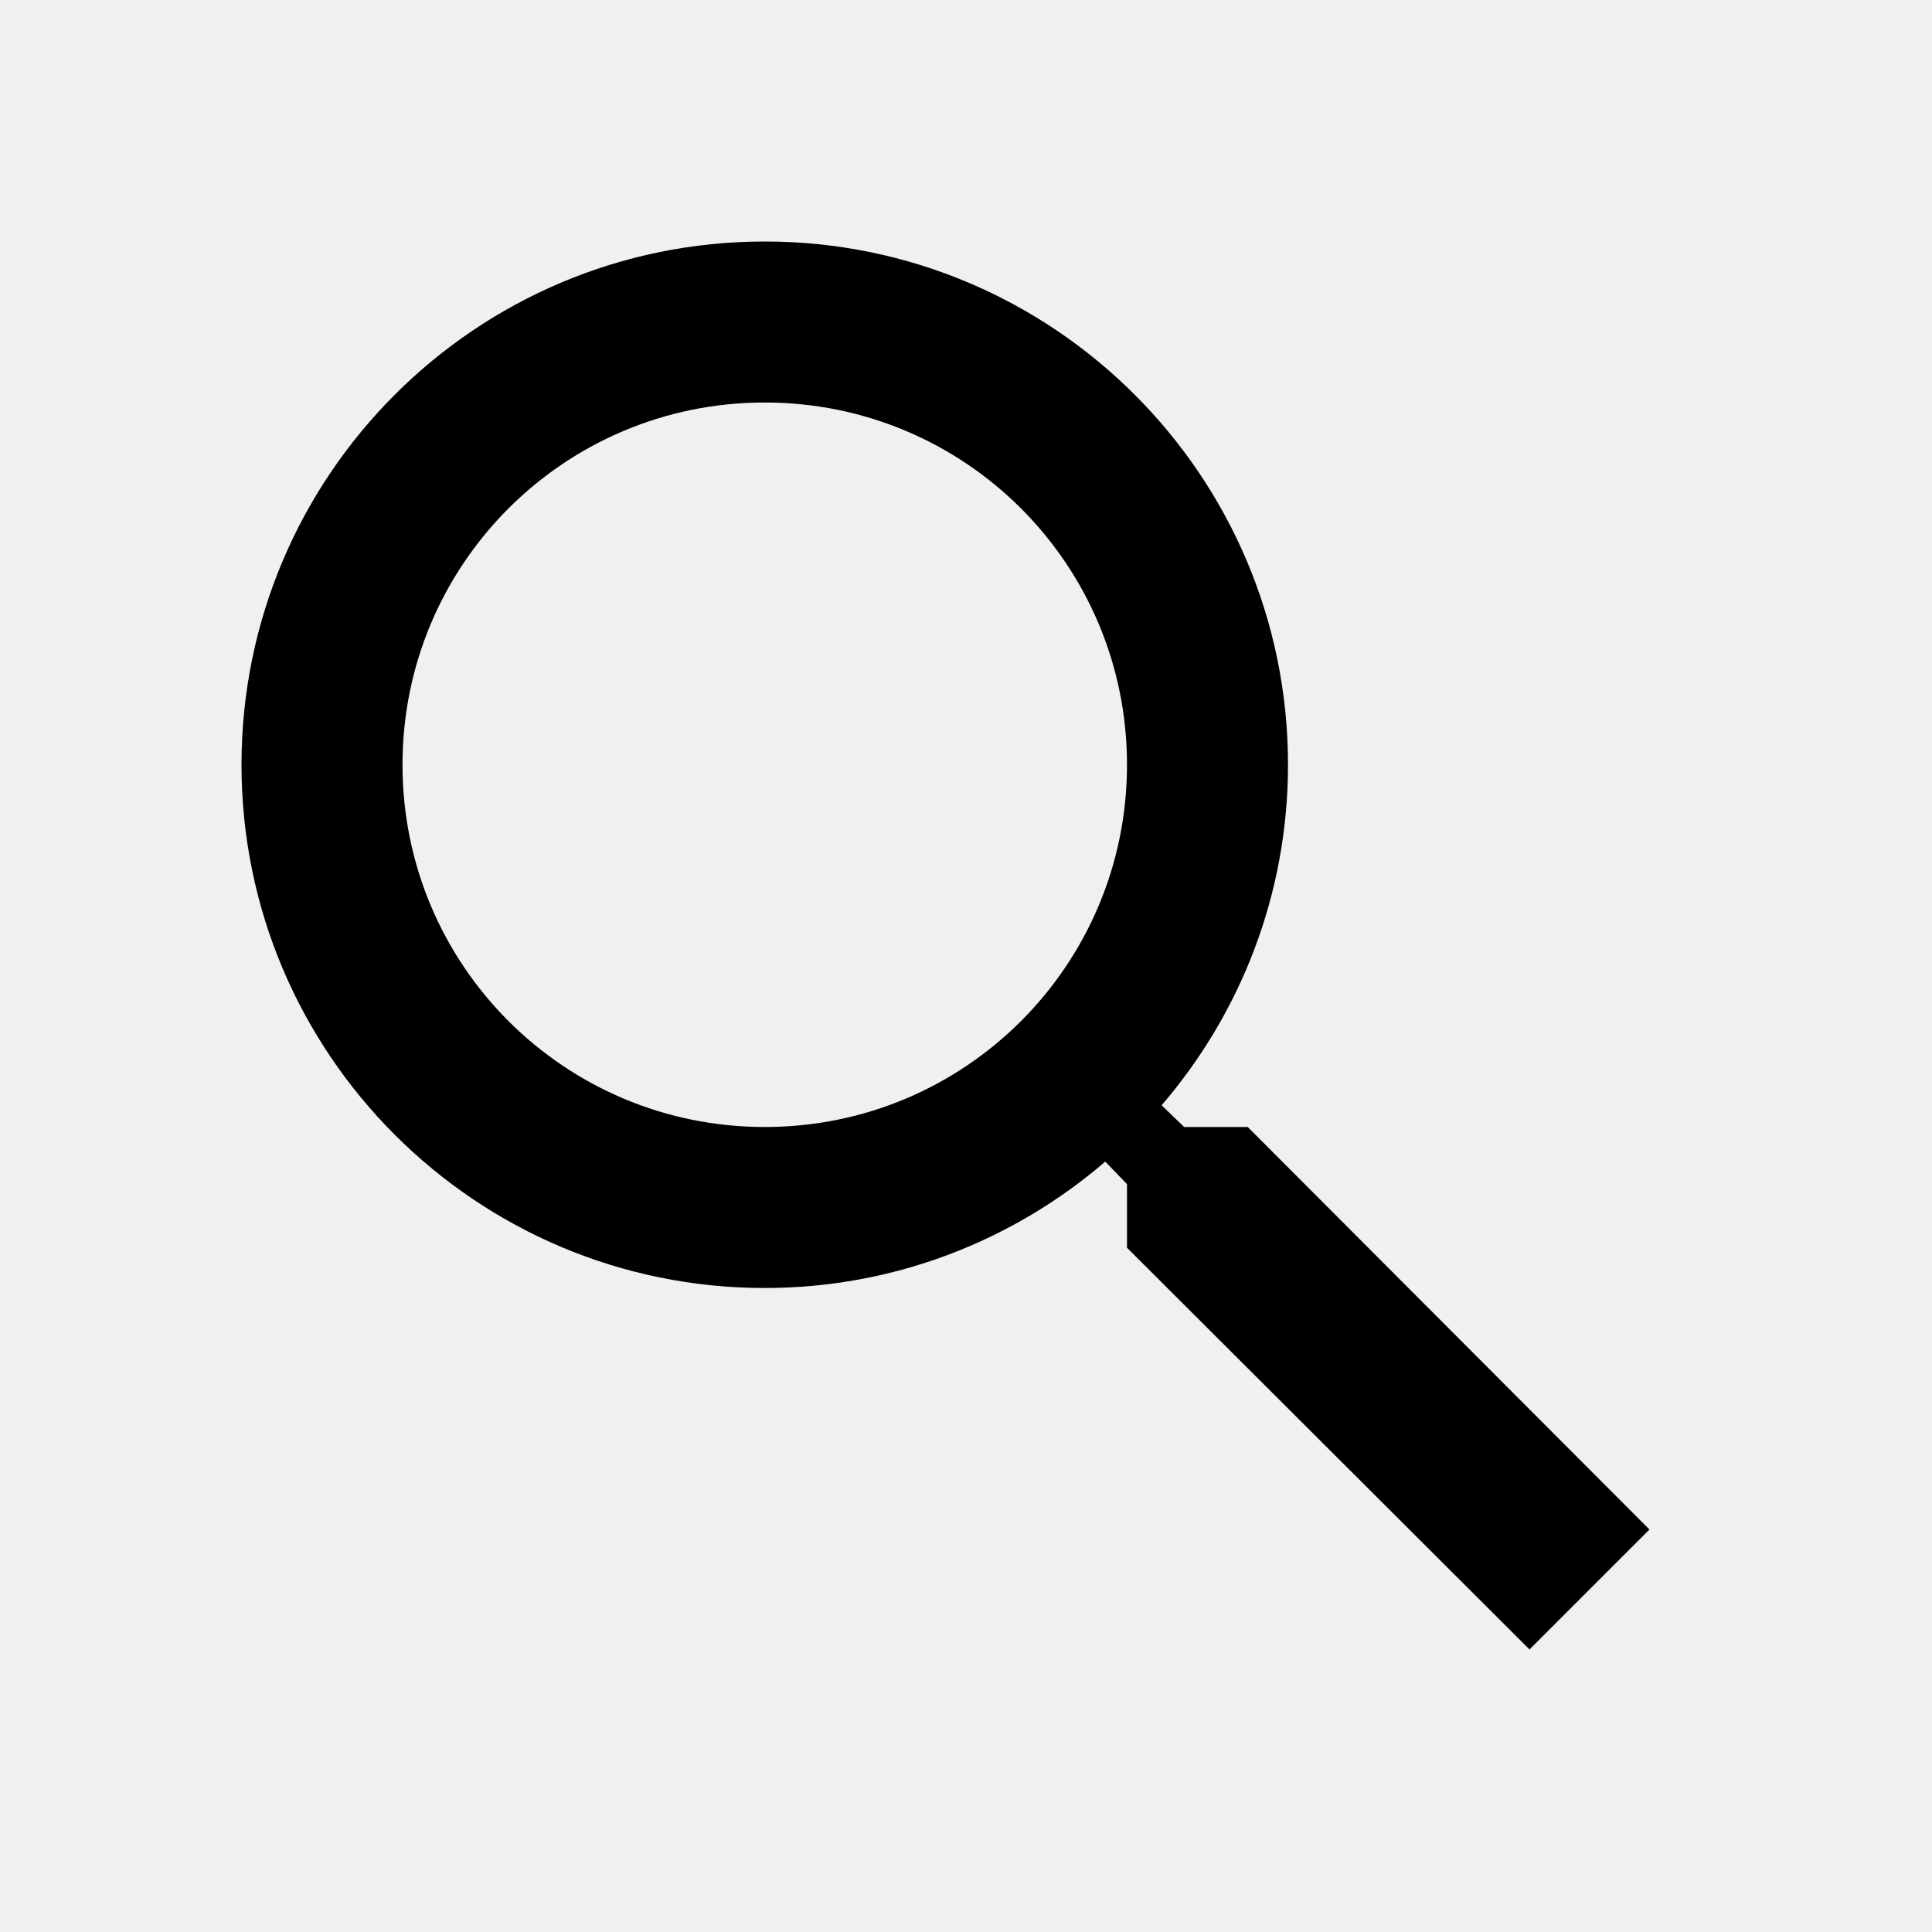
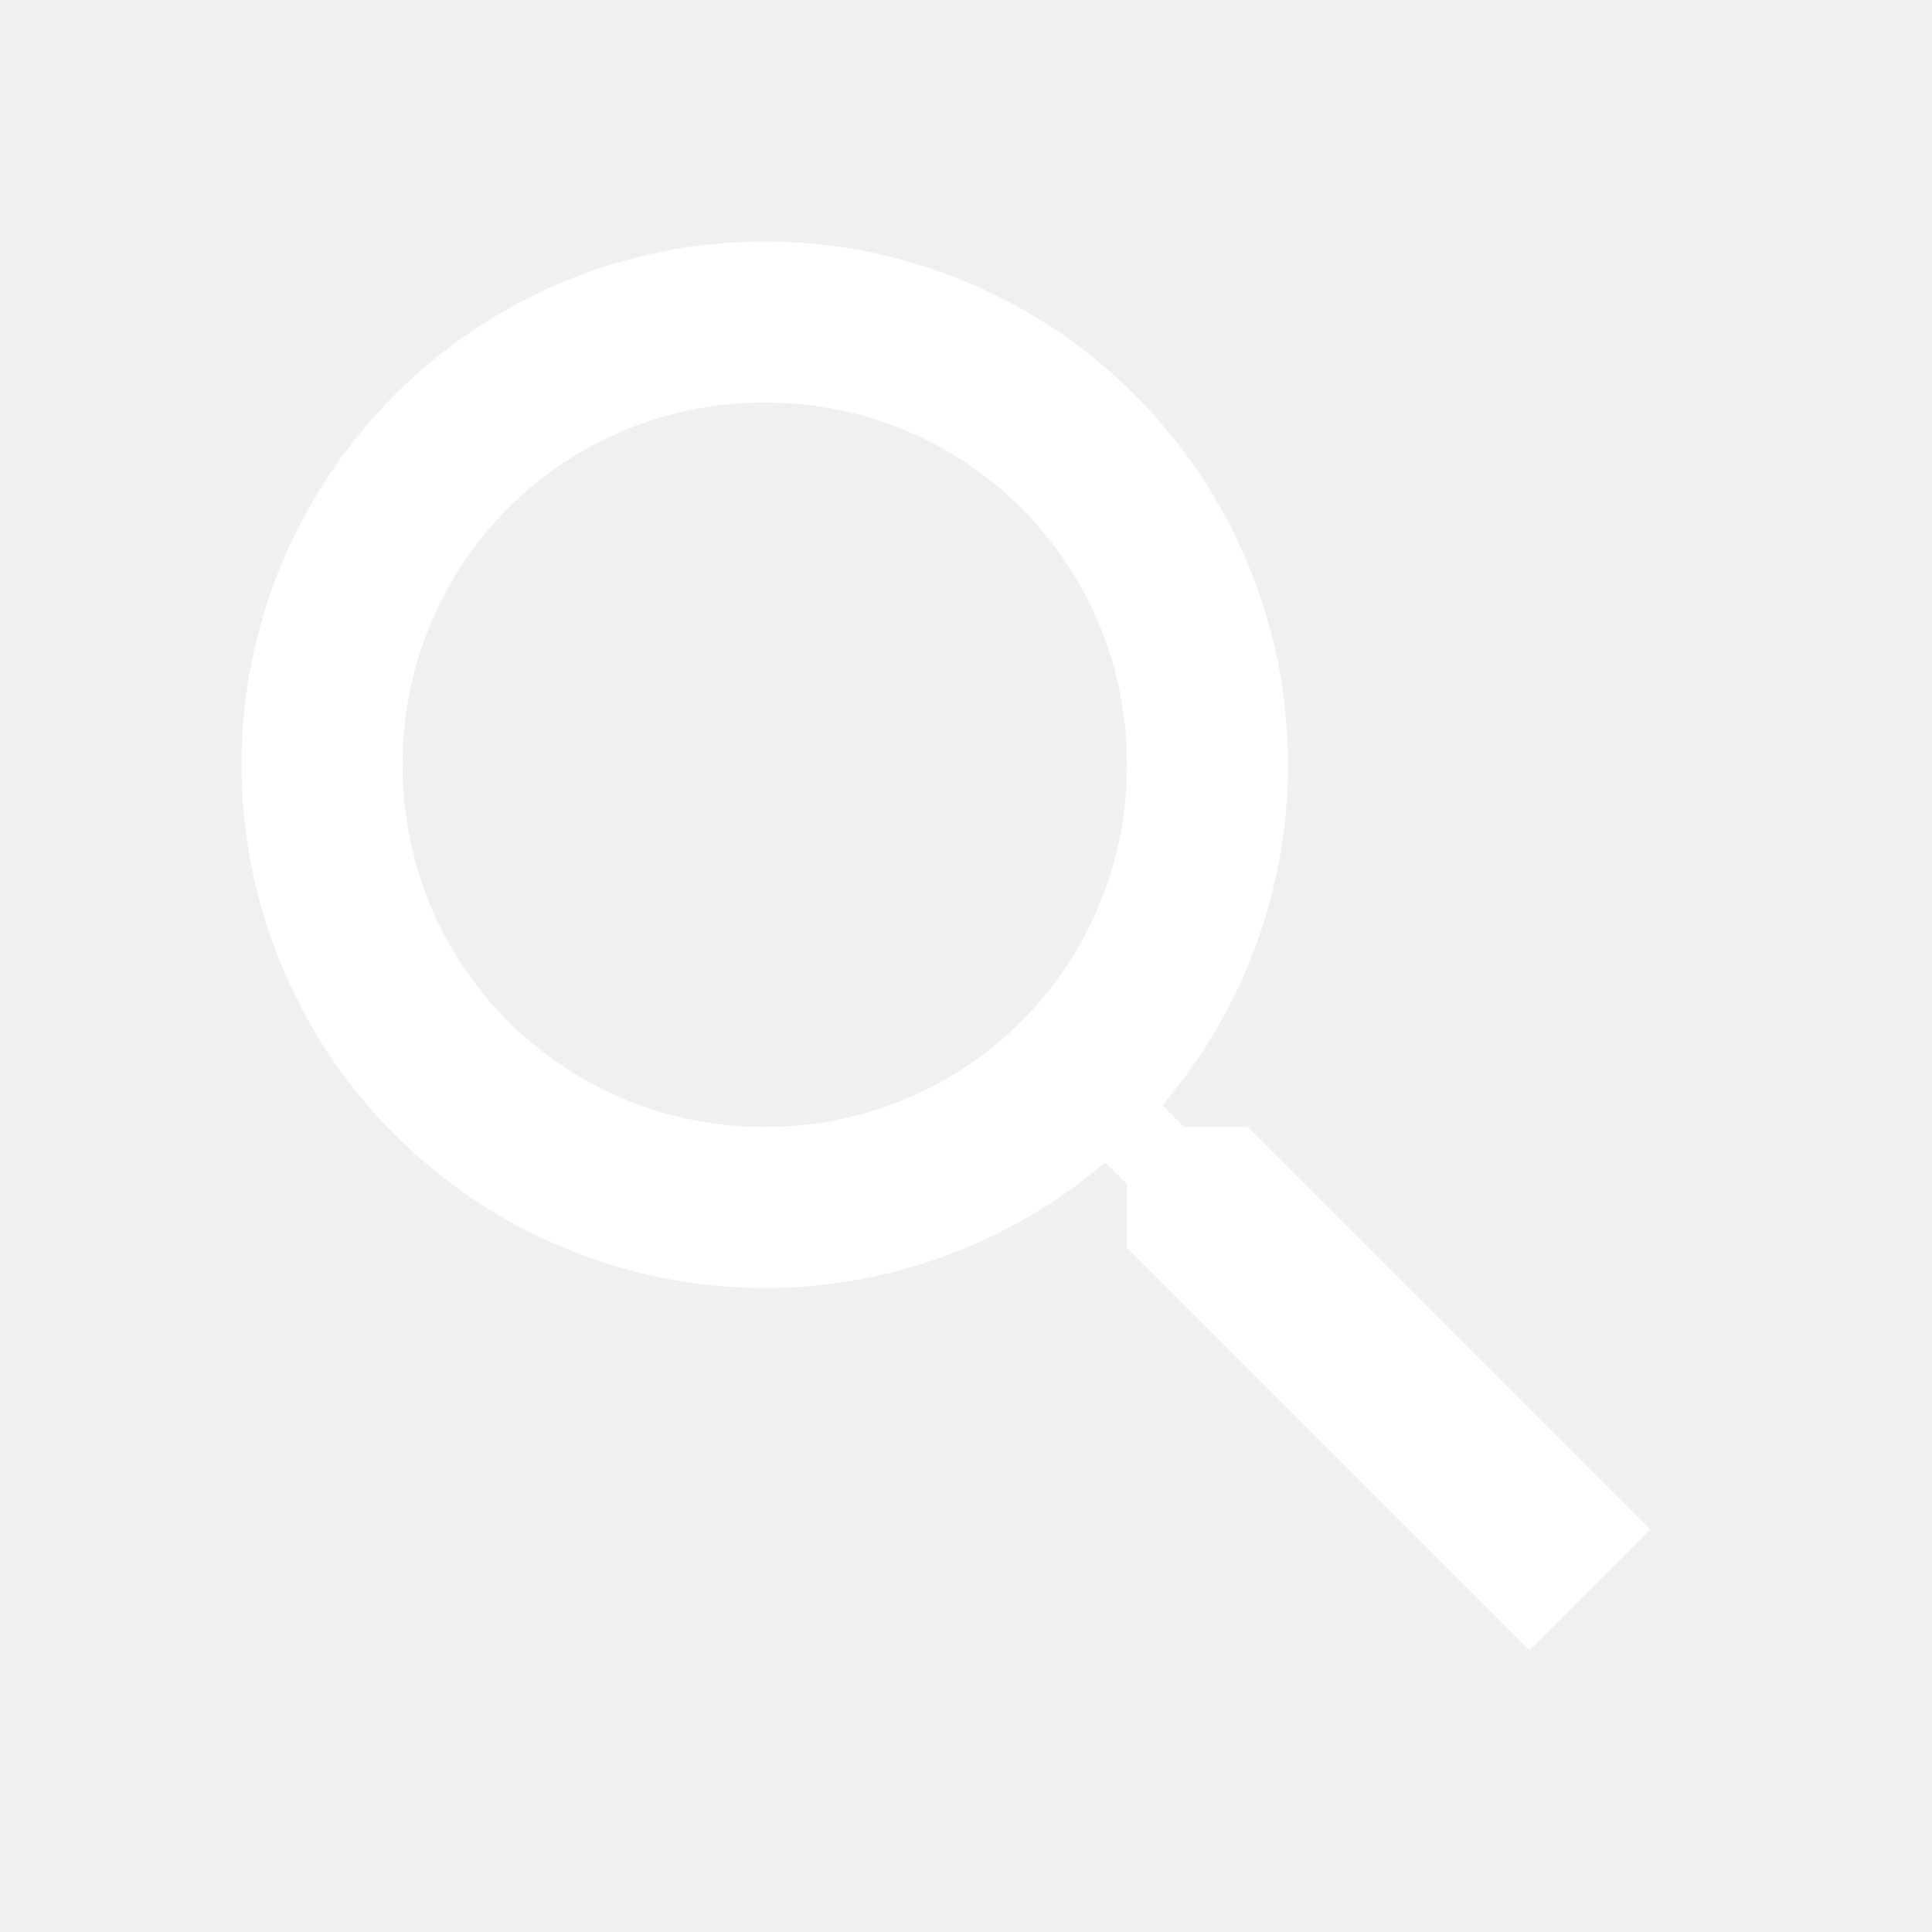
<svg xmlns="http://www.w3.org/2000/svg" width="24" height="24" viewBox="0 0 24 24" fill="none">
-   <path d="M15.5 14H14.71L14.43 13.73C15.41 12.59 16 11.11 16 9.5C16 5.91 13.09 3 9.5 3C5.91 3 3 5.91 3 9.5C3 13.09 5.91 16 9.5 16C11.11 16 12.59 15.41 13.73 14.43L14 14.71V15.5L19 20.49L20.49 19L15.5 14ZM9.5 14C7.01 14 5 11.99 5 9.5C5 7.01 7.01 5 9.5 5C11.99 5 14 7.01 14 9.5C14 11.99 11.99 14 9.5 14Z" fill="currentColor" />
+   <path d="M9.5 3C11.224 3 12.877 3.685 14.096 4.904C15.315 6.123 16 7.776 16 9.5C16 11.11 15.41 12.59 14.44 13.73L14.71 14H15.5L20.5 19L19 20.5L14 15.5V14.71L13.73 14.44C12.59 15.41 11.11 16 9.5 16C7.776 16 6.123 15.315 4.904 14.096C3.685 12.877 3 11.224 3 9.5C3 7.776 3.685 6.123 4.904 4.904C6.123 3.685 7.776 3 9.5 3ZM9.5 5C7 5 5 7 5 9.5C5 12 7 14 9.5 14C12 14 14 12 14 9.5C14 7 12 5 9.5 5Z" fill="white" />
</svg>
